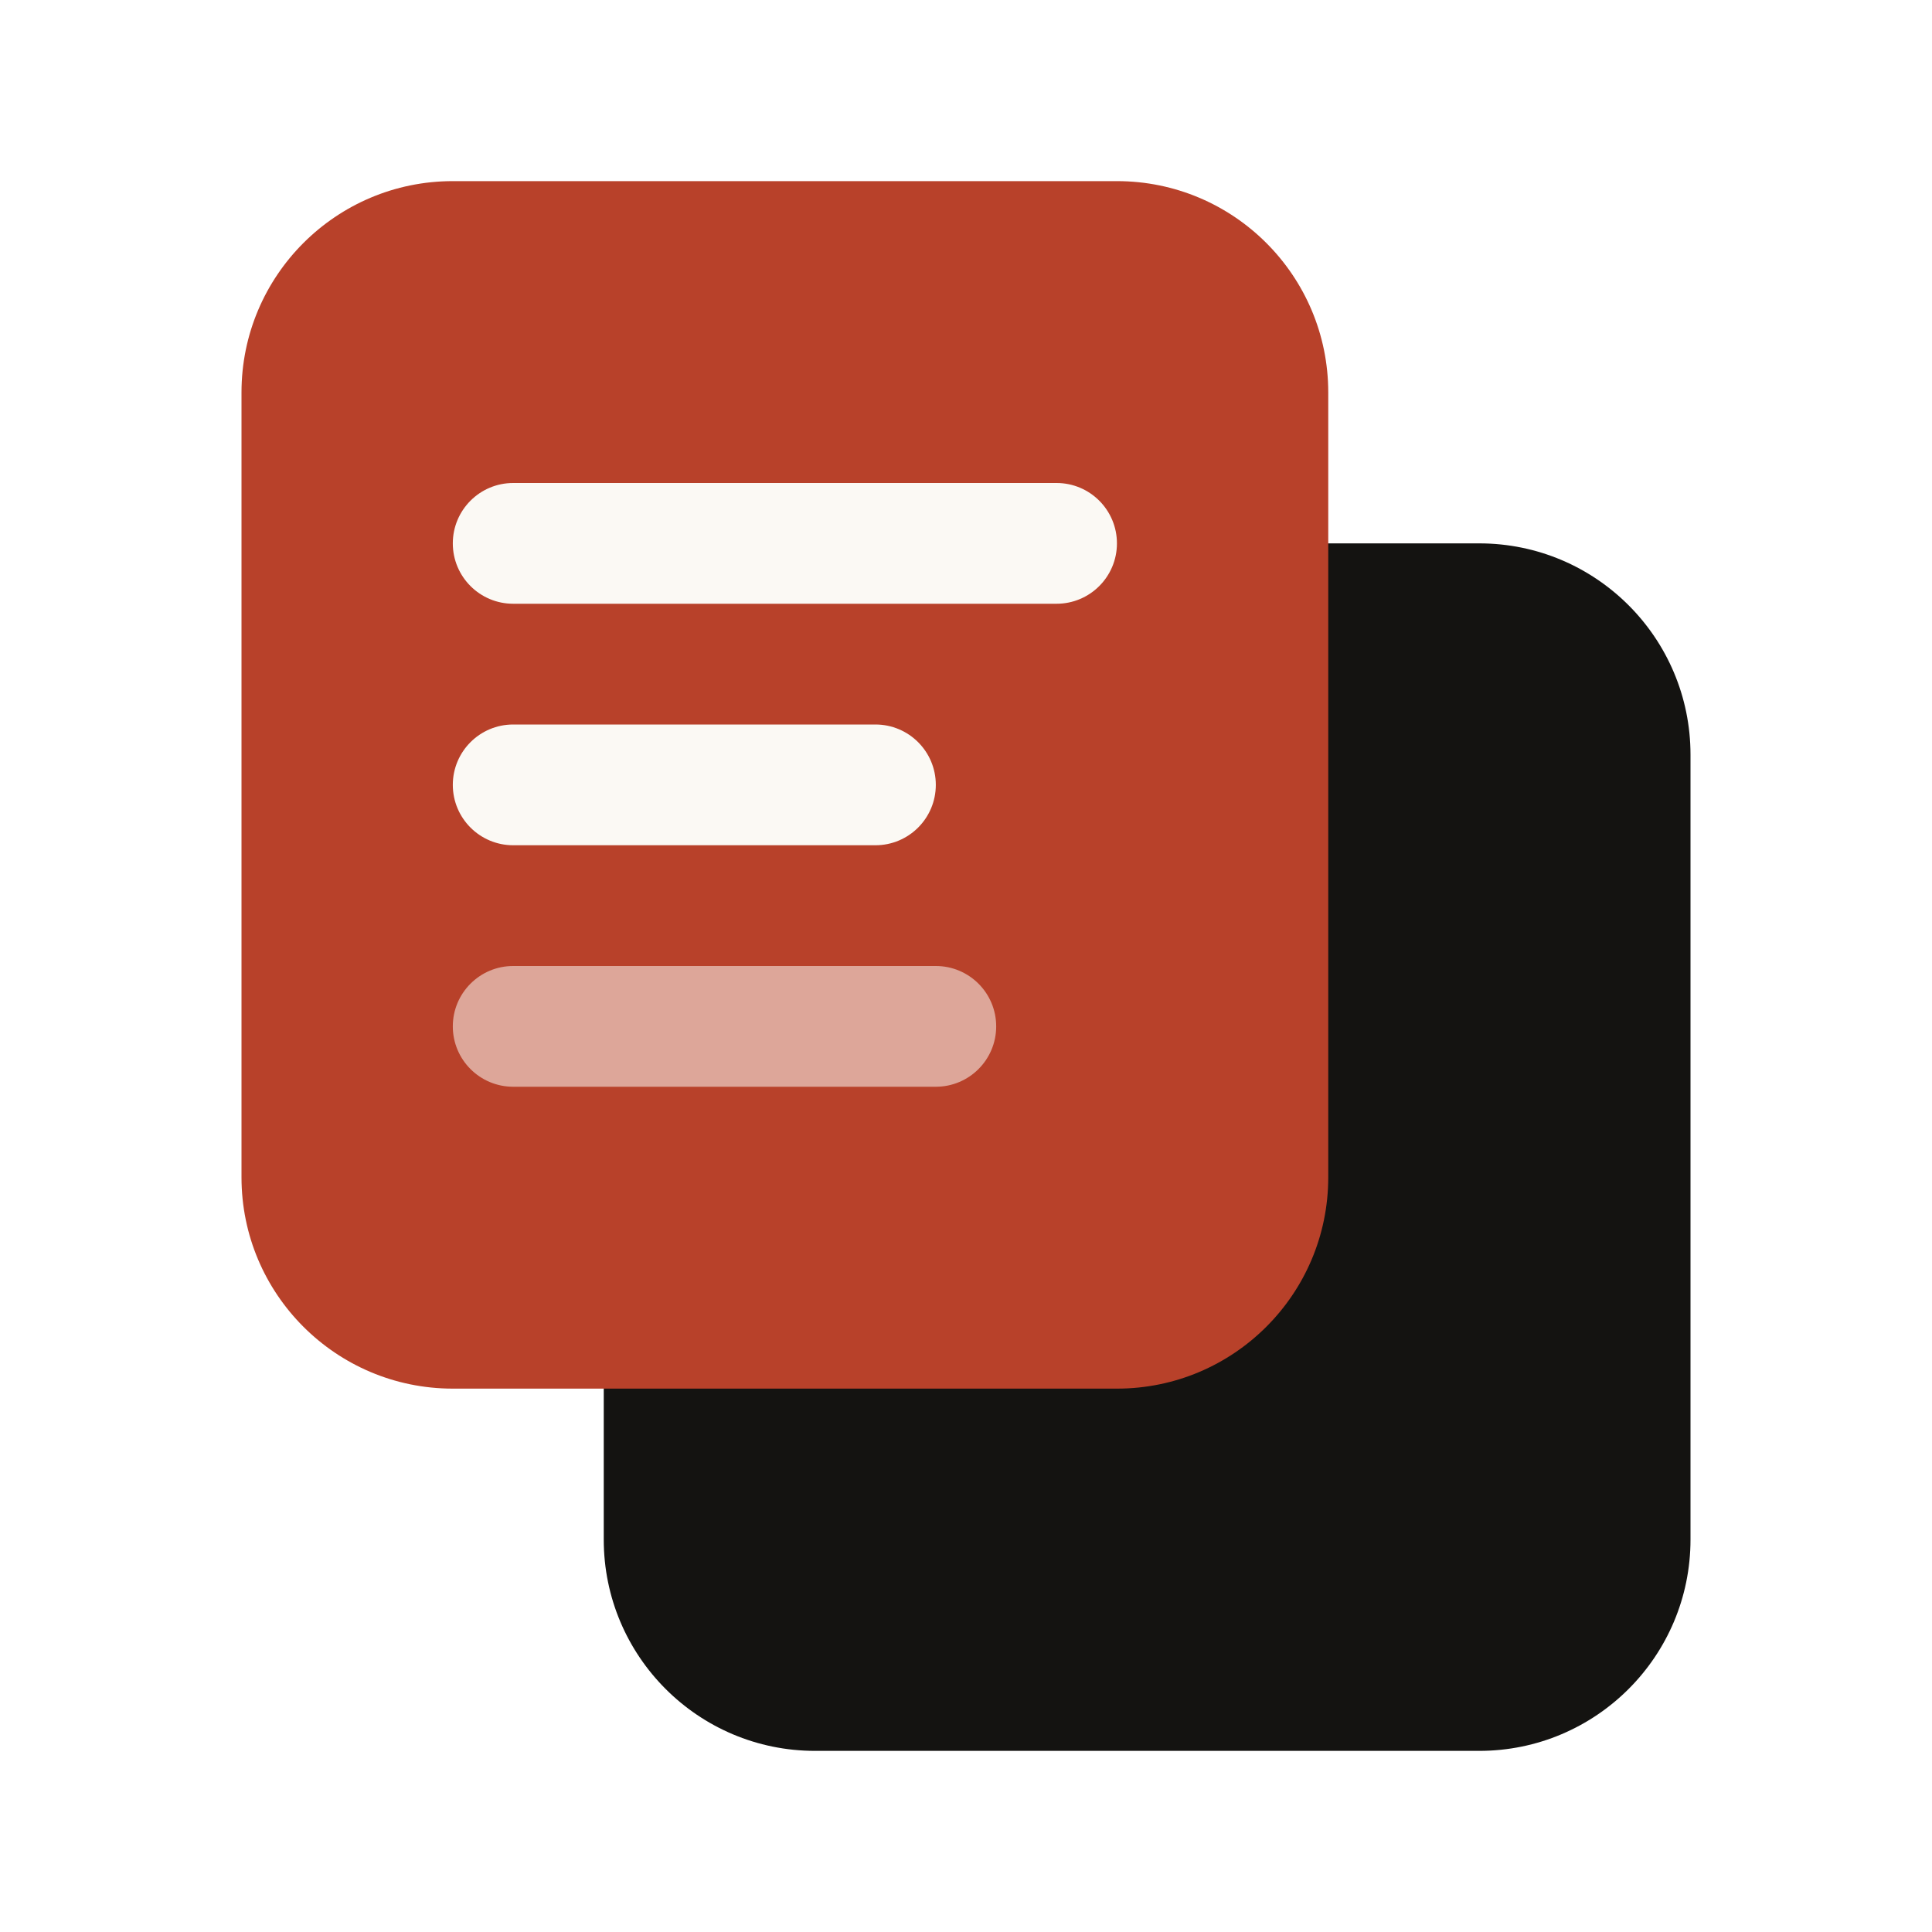
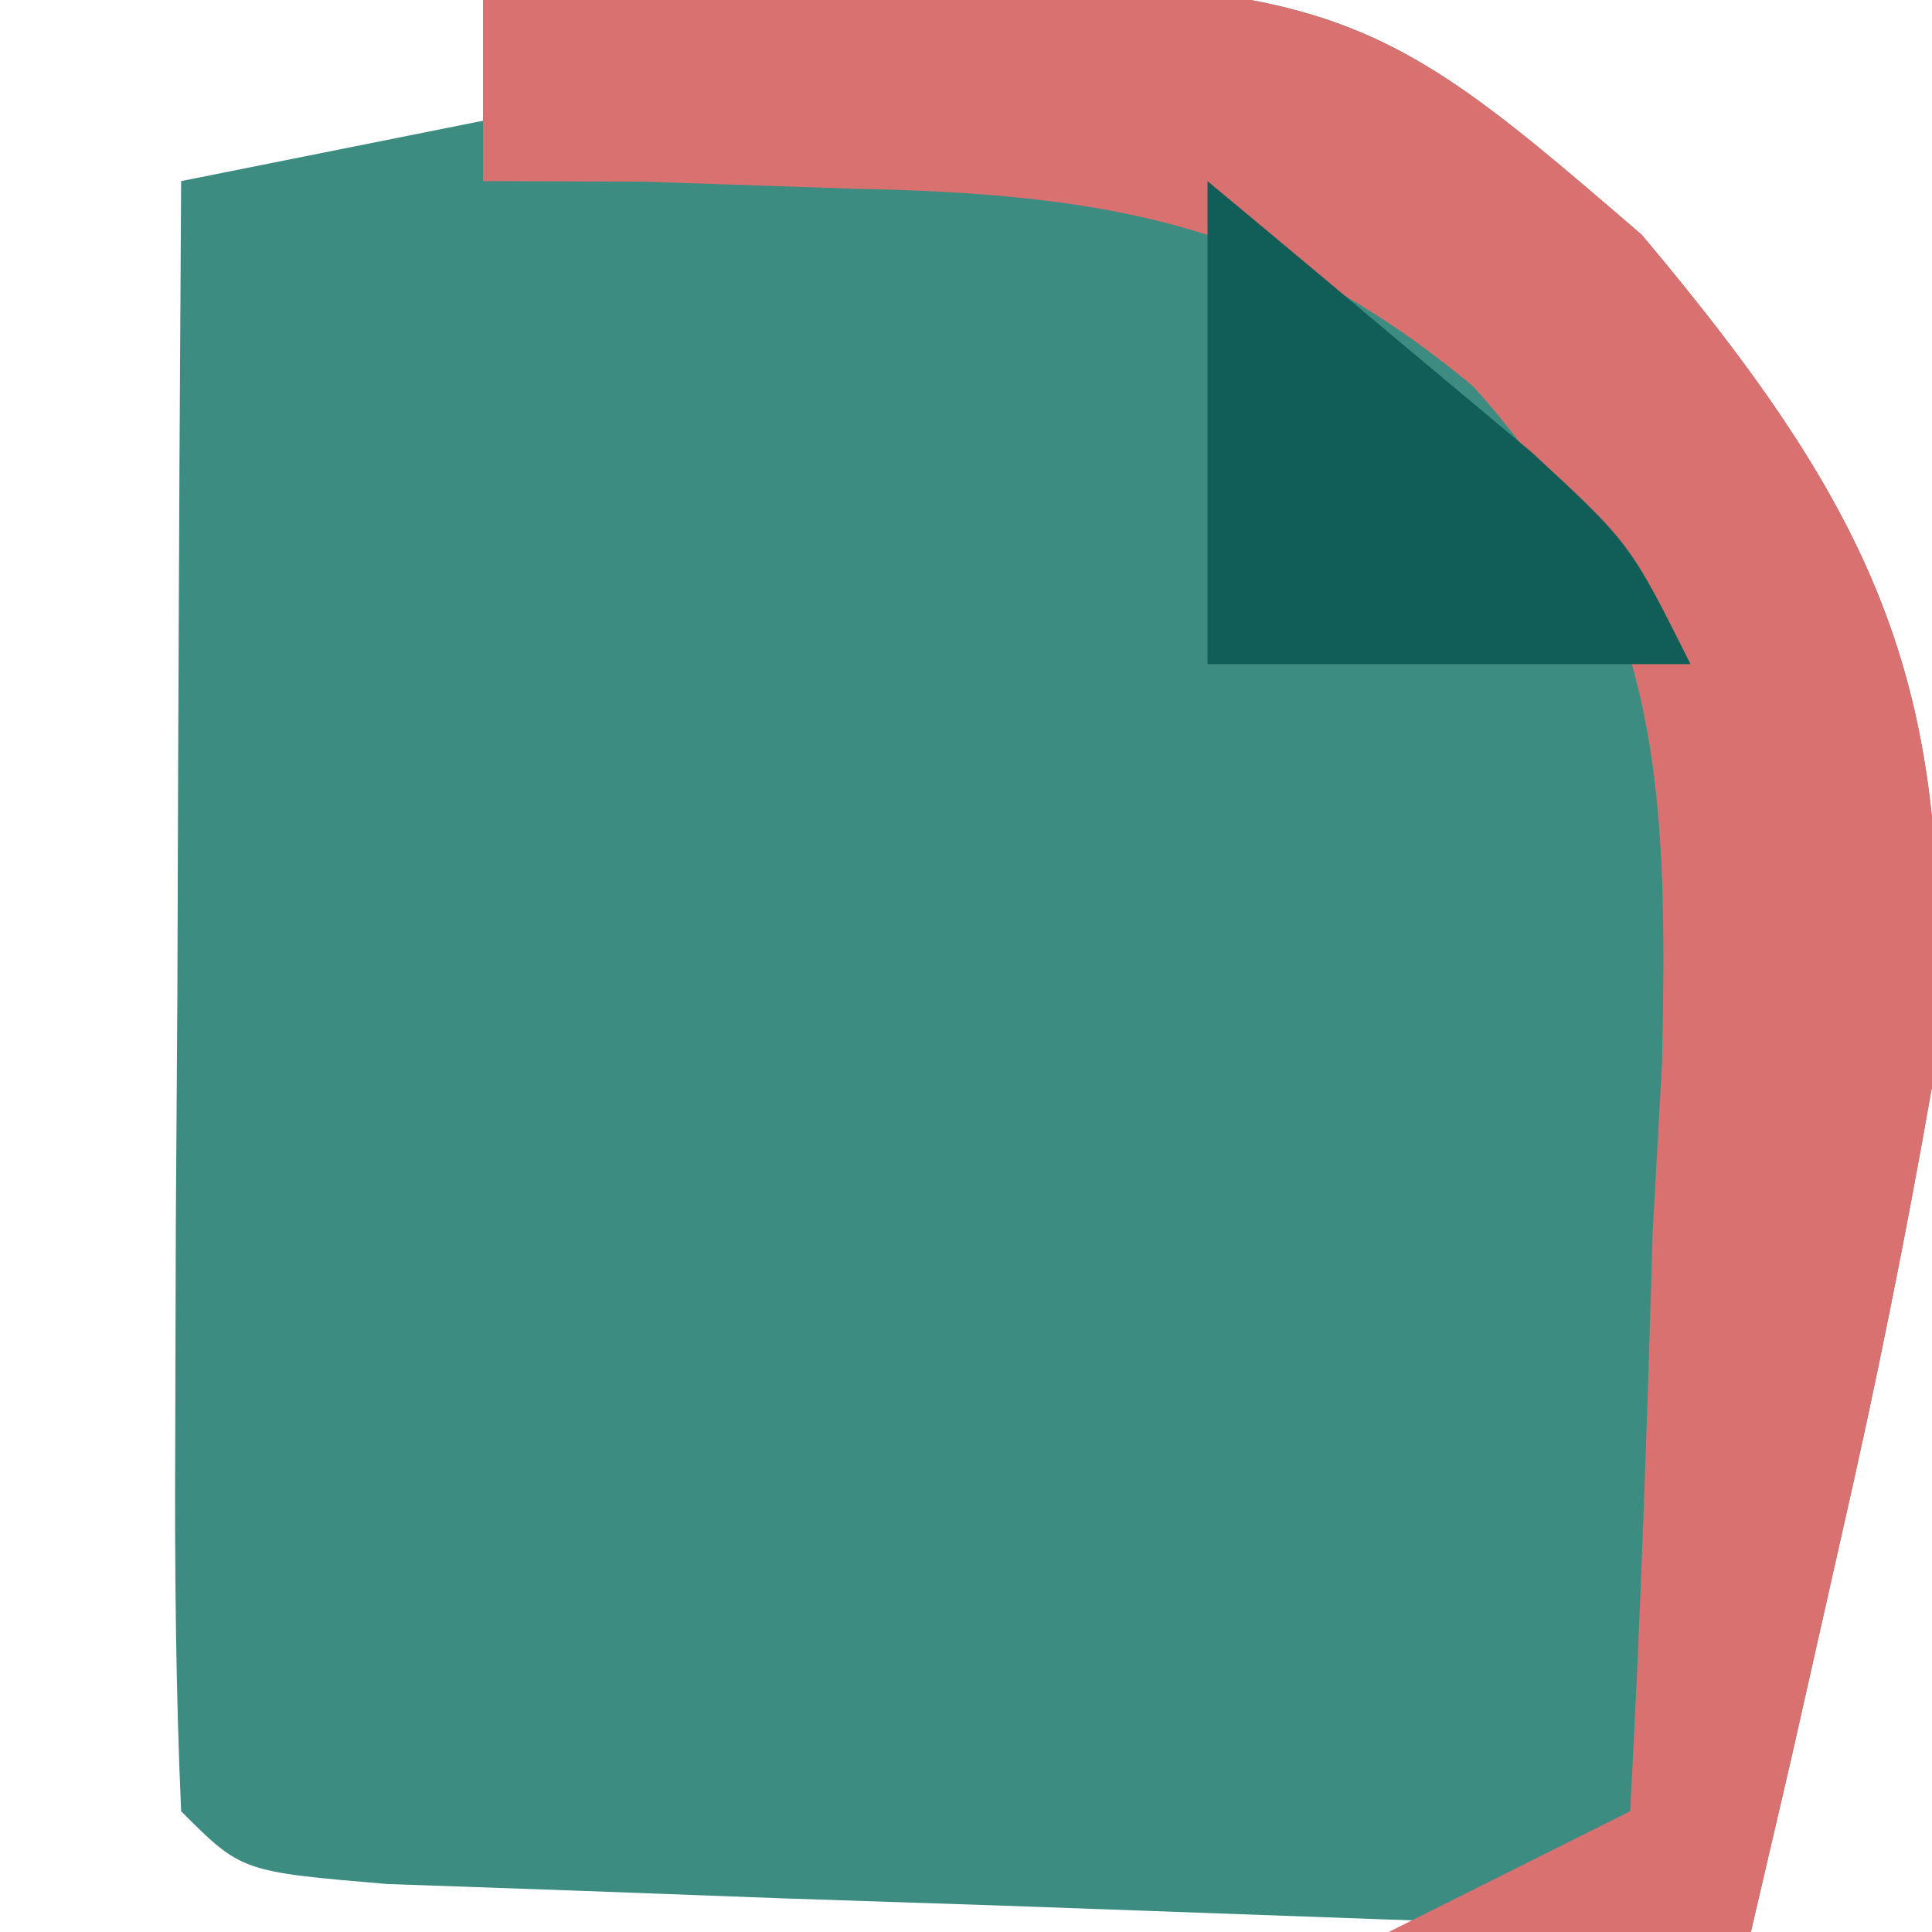
- <svg xmlns="http://www.w3.org/2000/svg" viewBox="0 0 32 32">
-   <rect x="10" y="9" width="18" height="20" rx="3.5" fill="#141311" />
-   <rect x="4" y="3" width="18" height="20" rx="3.5" fill="#B8412A" />
-   <rect x="7.5" y="8" width="11" height="2" rx="1" fill="#FBF9F4" />
-   <rect x="7.5" y="12" width="8" height="2" rx="1" fill="#FBF9F4" />
-   <rect x="7.5" y="16" width="9" height="2" rx="1" fill="#FBF9F4" opacity="0.55" />
+ <svg xmlns="http://www.w3.org/2000/svg" version="1.1" width="32" height="32">
+   <path d="M0 0 C13.972 -0.607 13.972 -0.607 19.195 3.891 C23.253 8.721 24.479 11.582 24 18 C23.564 20.491 23.064 22.972 22.5 25.438 C22.222 26.674 21.943 27.91 21.656 29.184 C21.44 30.113 21.223 31.042 21 32 C16.854 31.862 12.708 31.713 8.562 31.562 C7.378 31.523 6.194 31.484 4.975 31.443 C3.85 31.401 2.725 31.36 1.566 31.316 C0.524 31.28 -0.518 31.243 -1.592 31.205 C-4 31 -4 31 -5 30 C-5.088 28 -5.107 25.998 -5.098 23.996 C-5.094 22.781 -5.091 21.566 -5.088 20.314 C-5.08 19.035 -5.071 17.756 -5.062 16.438 C-5.058 15.154 -5.053 13.871 -5.049 12.549 C-5.037 9.366 -5.021 6.183 -5 3 C-3.35 2.67 -1.7 2.34 0 2 C0 1.34 0 0.68 0 0 Z " fill="#3C8C82" transform="translate(8,0)" />
+   <path d="M0 0 C13.972 -0.607 13.972 -0.607 19.195 3.891 C23.253 8.721 24.479 11.582 24 18 C23.564 20.491 23.064 22.972 22.5 25.438 C22.222 26.674 21.943 27.91 21.656 29.184 C21.44 30.113 21.223 31.042 21 32 C19.02 32 17.04 32 15 32 C16.32 31.34 17.64 30.68 19 30 C19.175 26.792 19.281 23.586 19.375 20.375 C19.425 19.471 19.476 18.568 19.527 17.637 C19.627 13.069 19.552 9.903 16.406 6.406 C13.157 3.695 10.366 3.212 6.125 3.125 C4.973 3.086 3.82 3.048 2.633 3.008 C1.764 3.005 0.895 3.003 0 3 C0 2.01 0 1.02 0 0 Z " fill="#D97170" transform="translate(8,0)" />
+   <path d="M0 0 C1.149 0.954 2.294 1.914 3.438 2.875 C4.076 3.409 4.714 3.942 5.371 4.492 C7 6 7 6 8 8 C5.36 8 2.72 8 0 8 C0 5.36 0 2.72 0 0 Z " fill="#115E59" transform="translate(20,3)" />
</svg>
